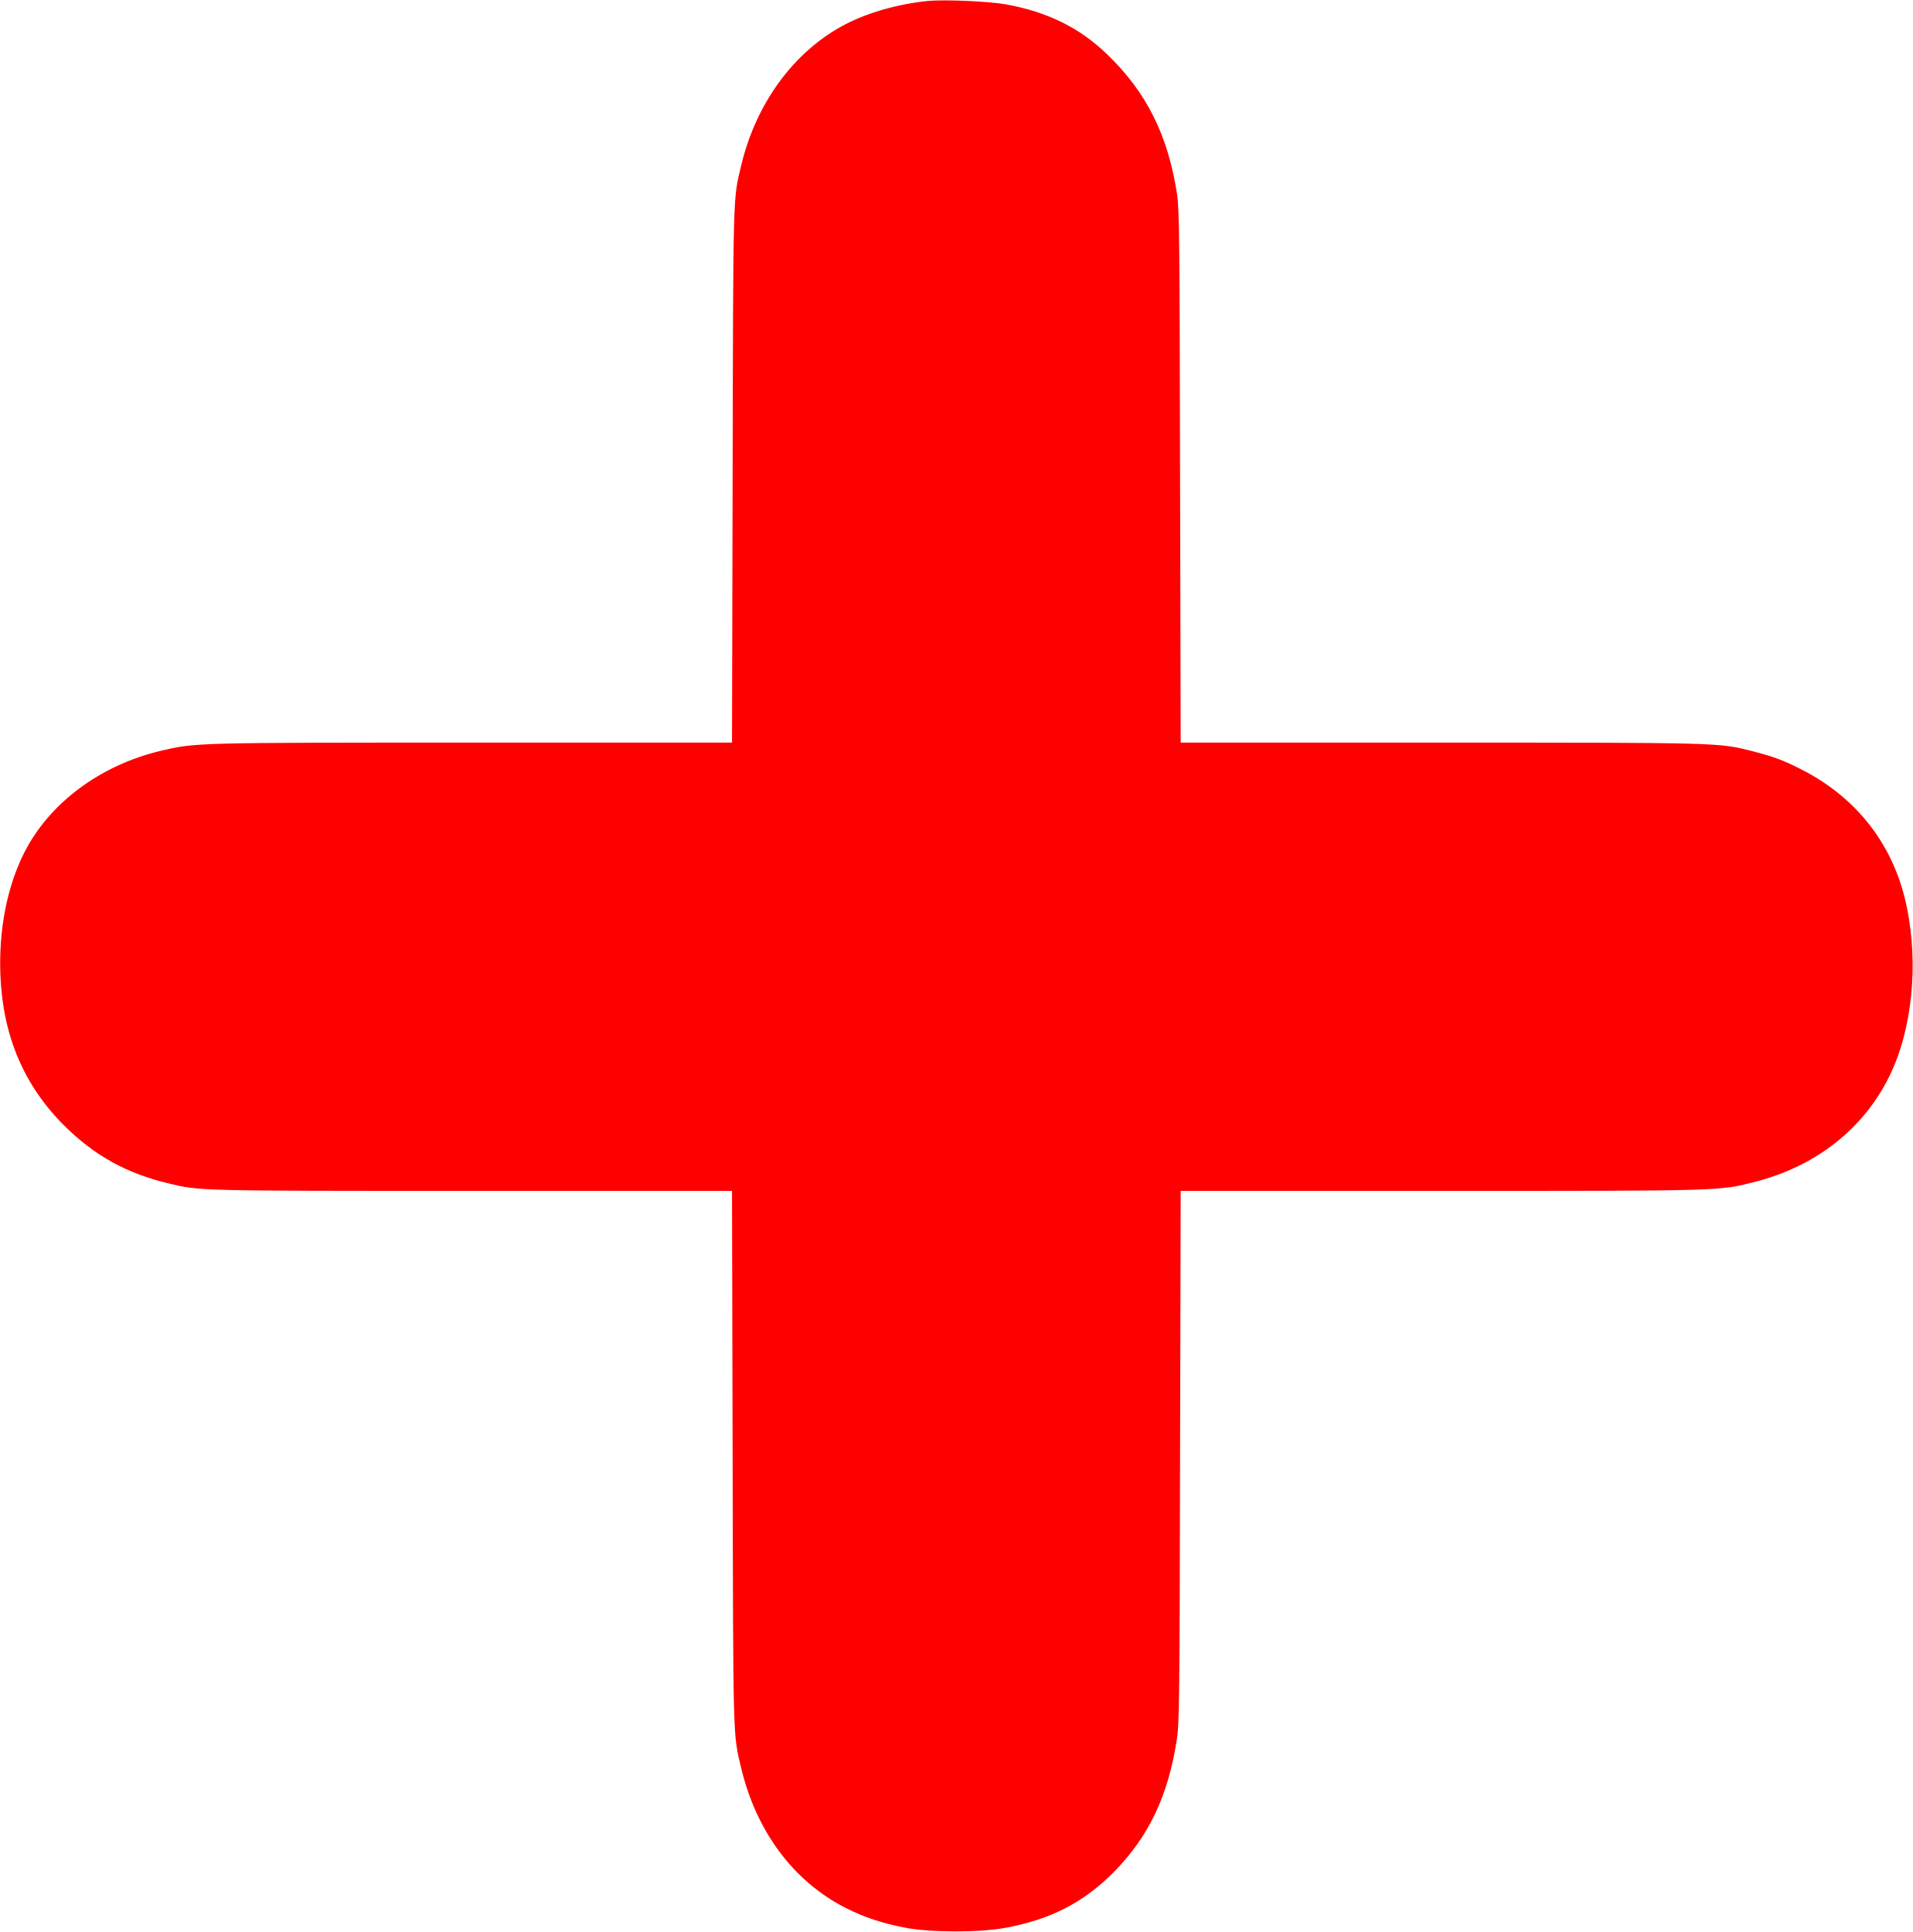
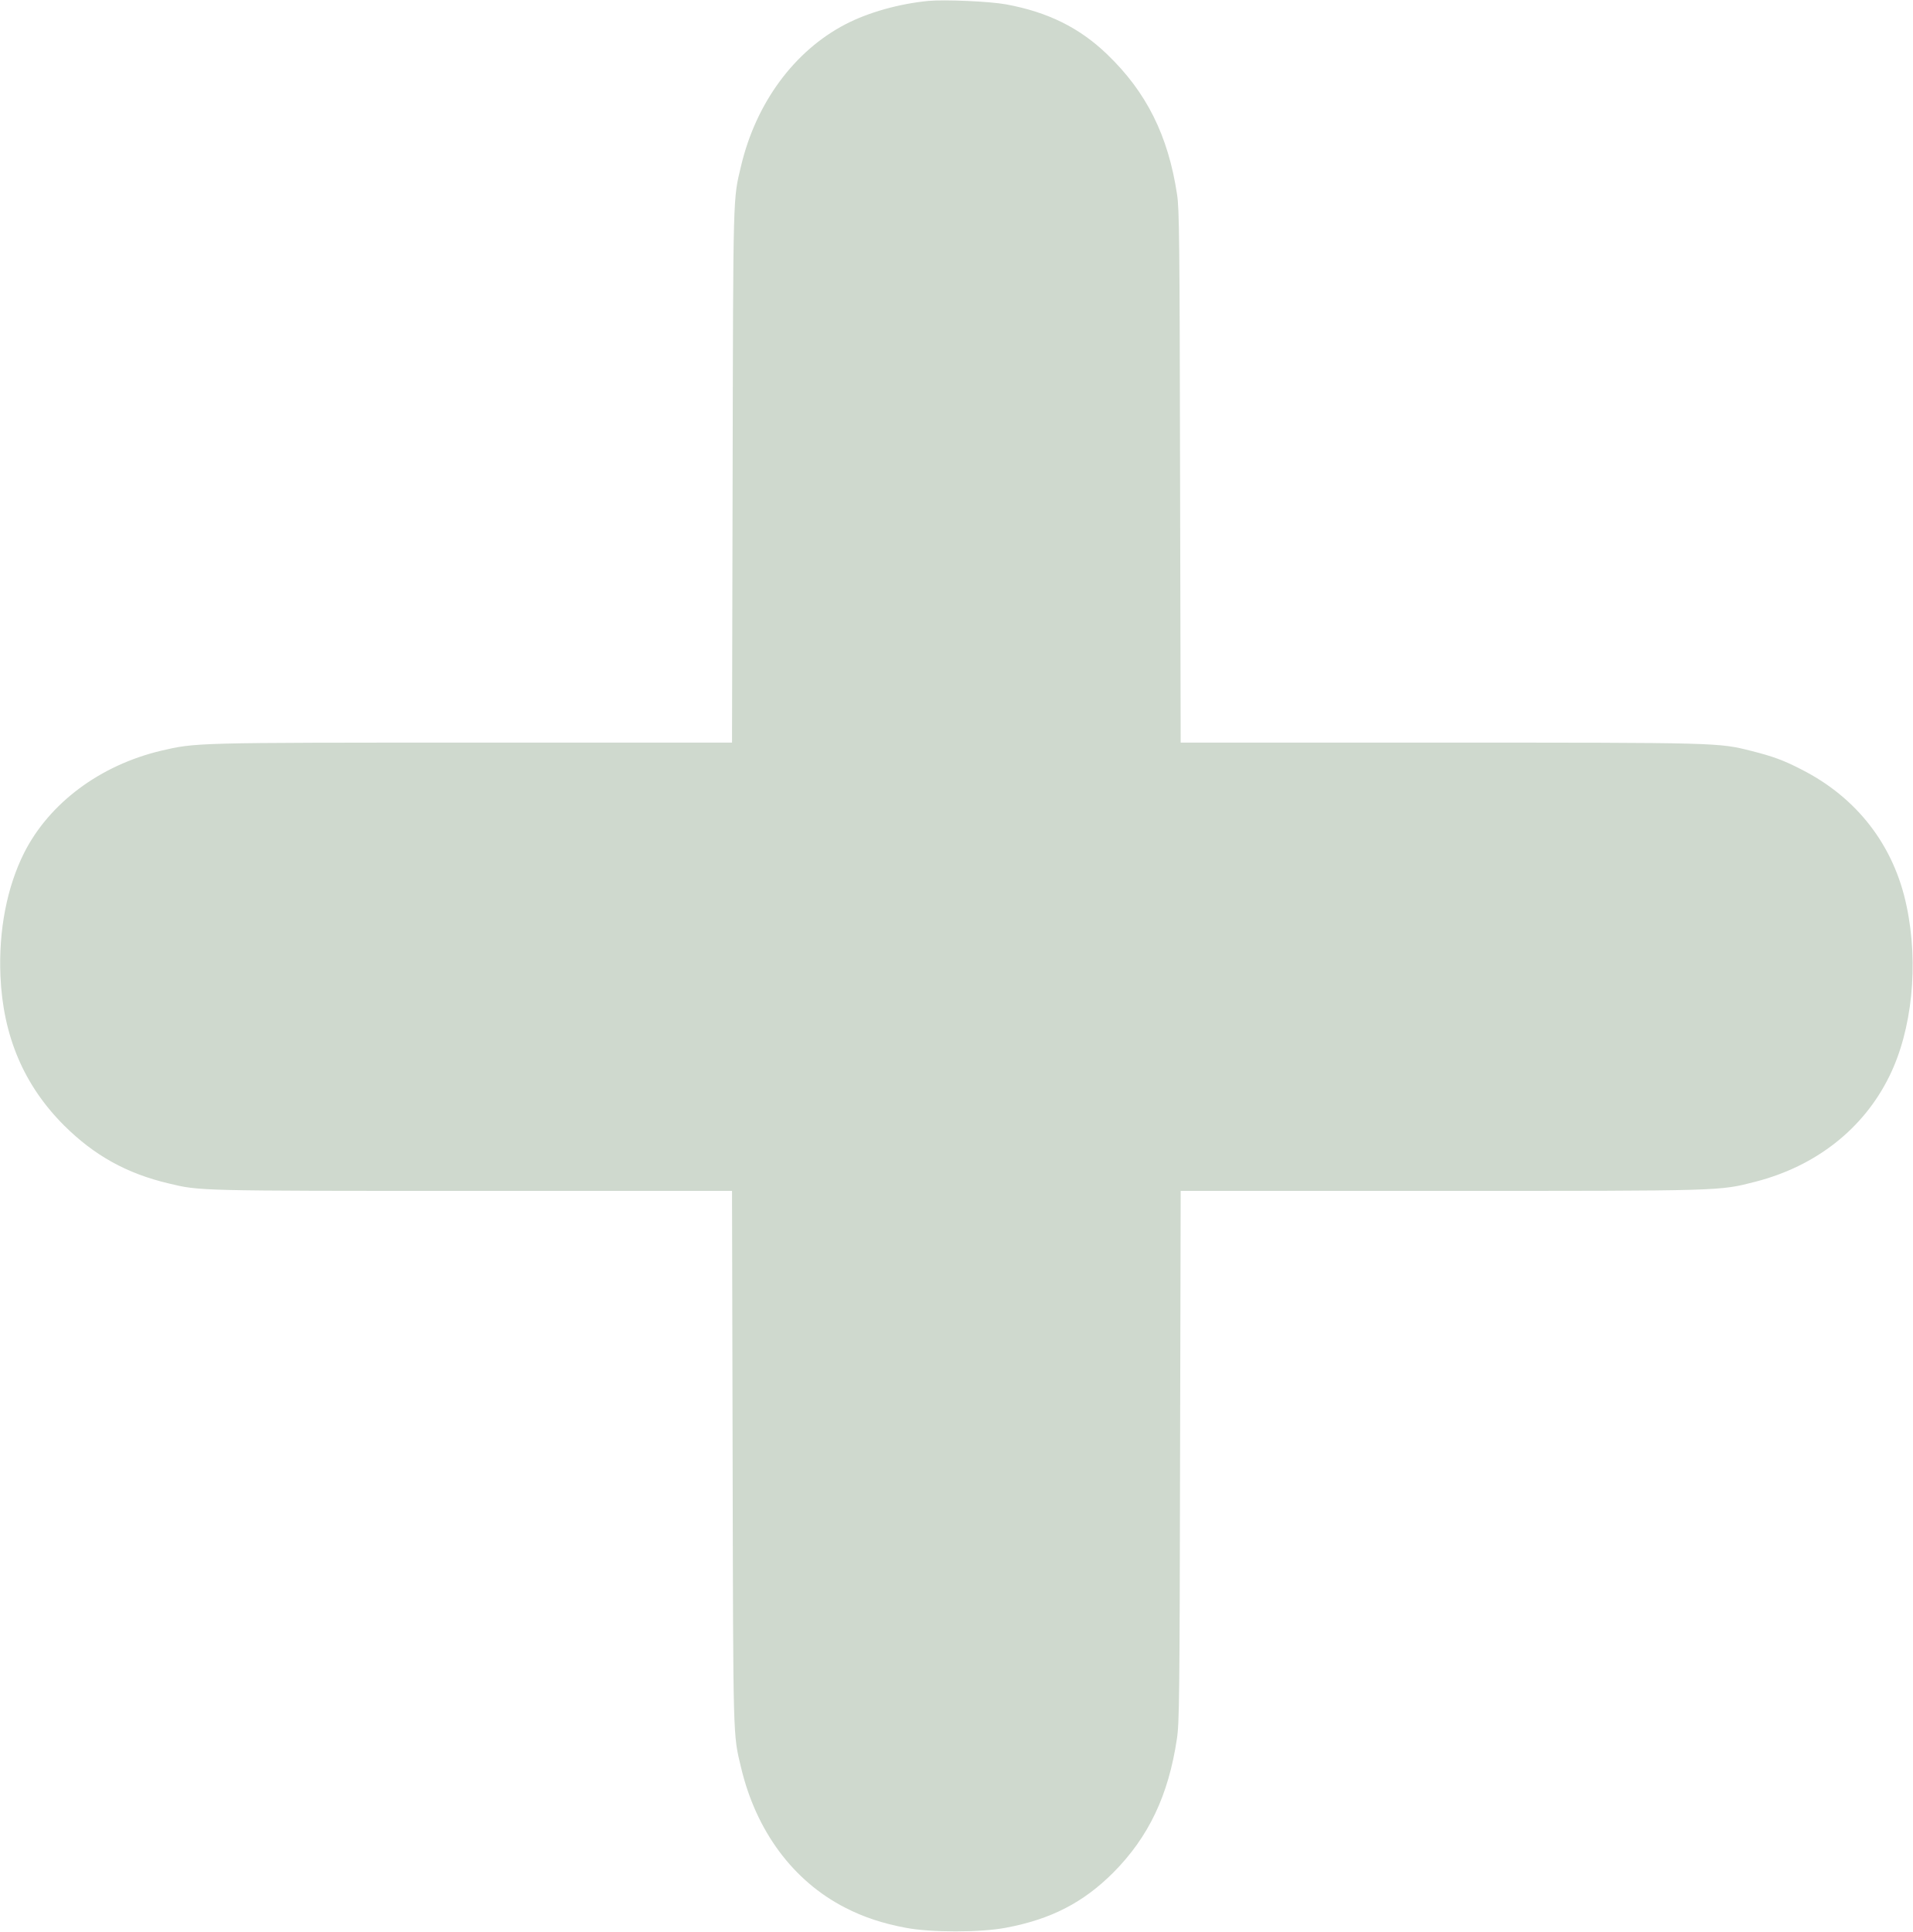
<svg xmlns="http://www.w3.org/2000/svg" version="1.0" width="1267pt" height="1280pt" viewBox="0 0 1267 1280" preserveAspectRatio="xMidYMid meet">
-   <g transform="translate(0,1280) scale(0.1,-0.1)" fill="red" stroke="none">
+   <g transform="translate(0,1280) scale(0.1,-0.1)" fill="#cfd9ce" stroke="none">
    <path d="M6150 12794 c-195 -19 -398 -76 -550 -155 -338 -176 -592 -520 -691 -938 -54 -226 -52 -157 -56 -2058 l-4 -1763 -1712 0 c-1854 0 -1839 0 -2071 -54 -403 -96 -739 -346 -906 -676 -114 -227 -170 -514 -157 -817 17 -398 156 -724 421 -989 200 -199 415 -319 695 -385 204 -49 183 -49 2013 -49 l1717 0 4 -1762 c4 -1902 2 -1833 56 -2059 100 -421 345 -751 688 -927 124 -64 249 -105 402 -134 168 -32 494 -32 663 0 300 56 514 167 713 366 234 236 365 511 421 886 16 105 18 270 21 1873 l4 1757 1717 0 c1888 0 1849 -1 2091 61 400 103 715 350 886 698 151 305 196 741 115 1126 -83 402 -328 720 -697 907 -120 62 -190 87 -332 123 -218 55 -211 55 -2068 55 l-1712 0 -4 1763 c-3 1564 -5 1774 -20 1869 -59 391 -203 678 -463 928 -184 177 -393 280 -669 331 -108 20 -406 33 -515 23z" />
  </g>
</svg>
